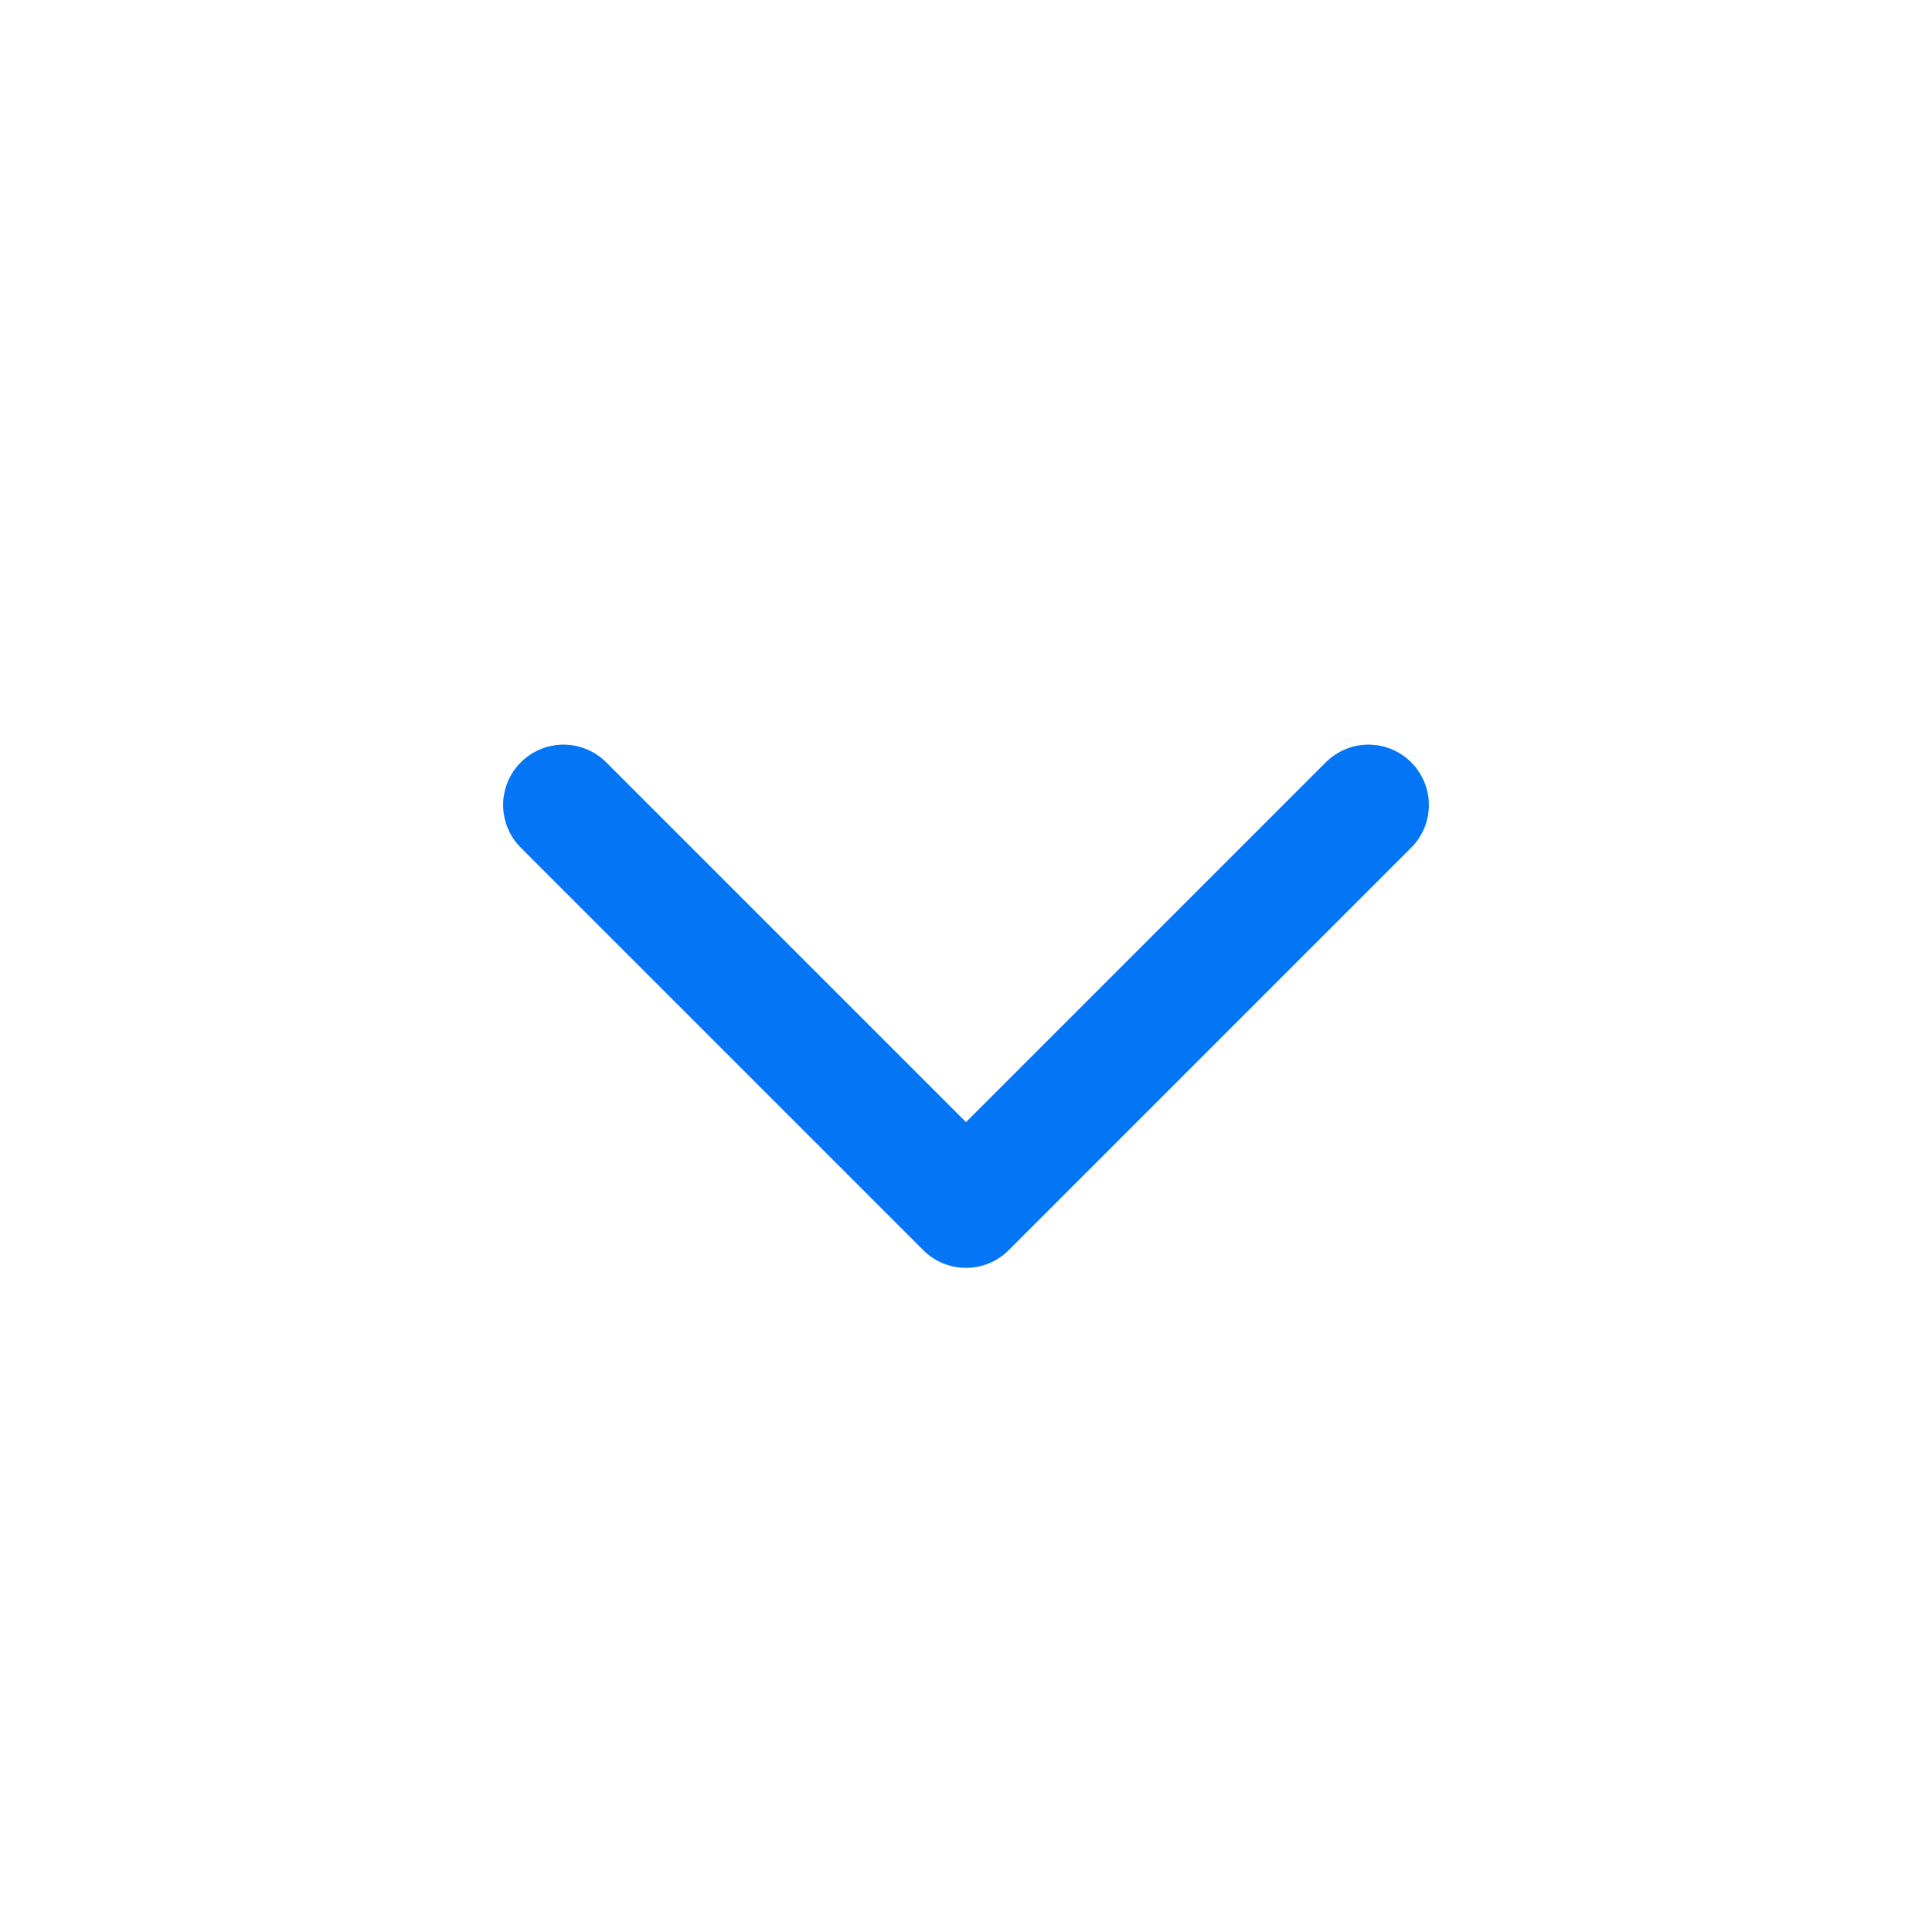
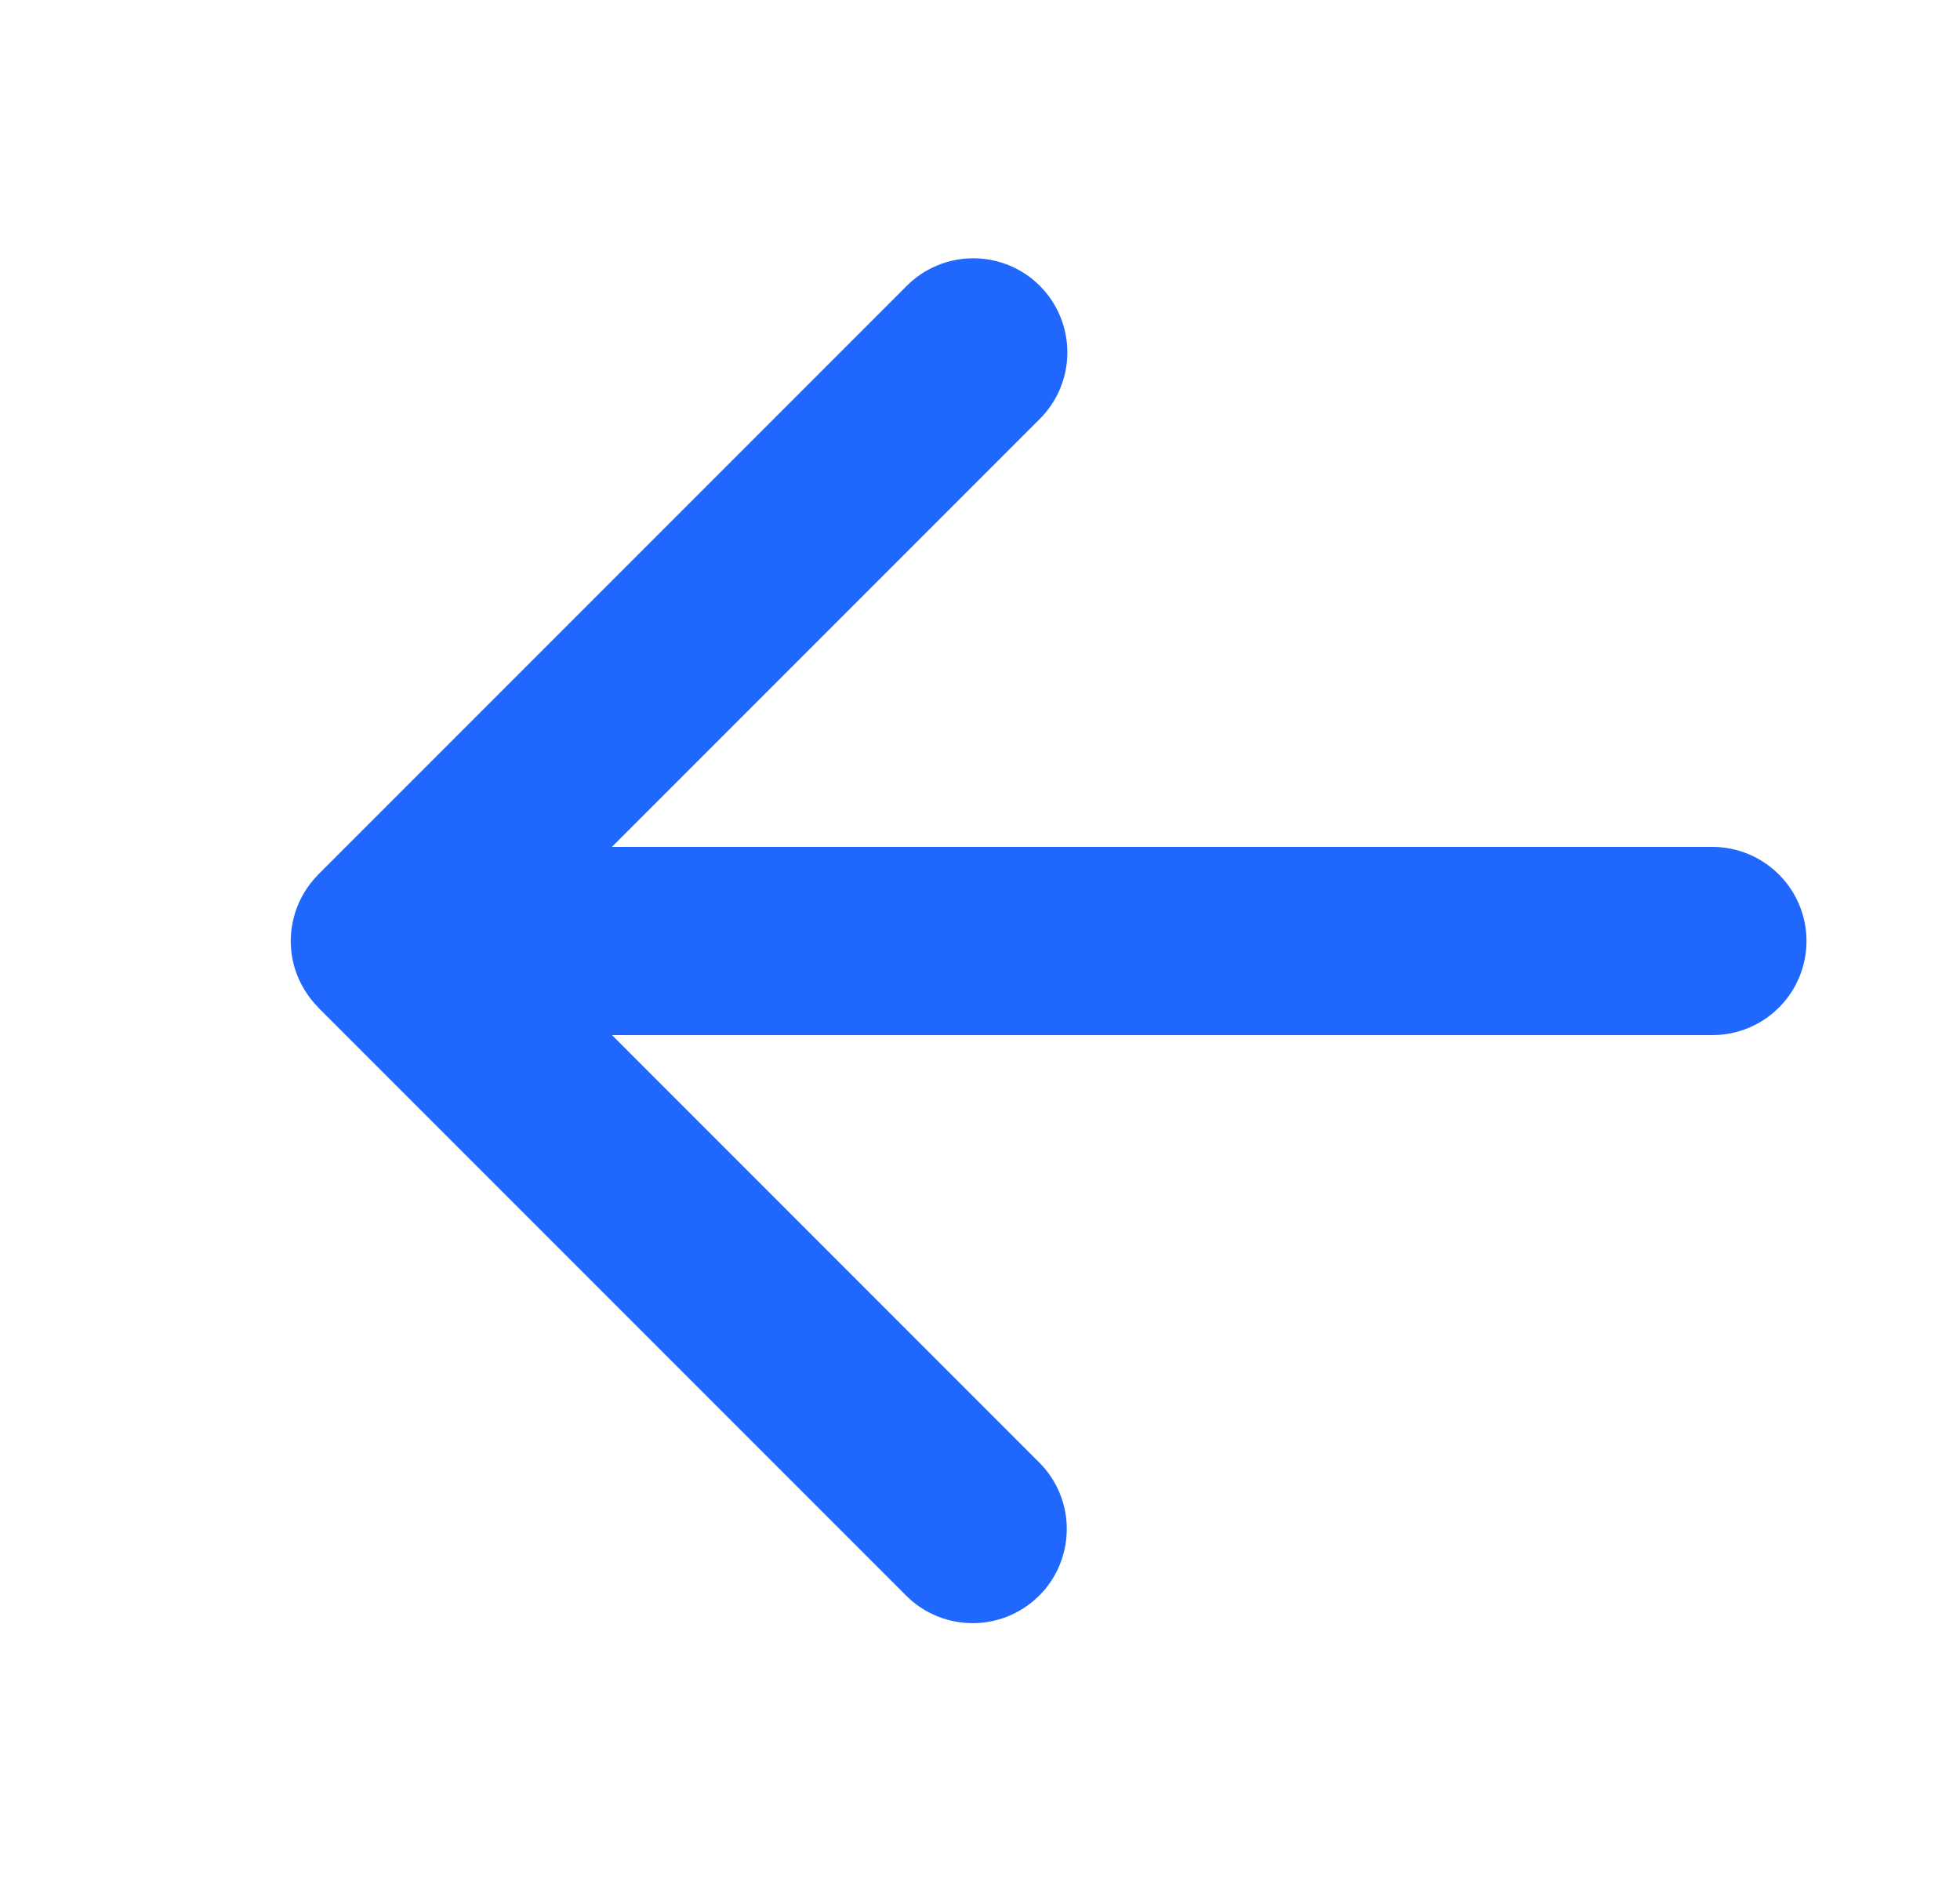
- <svg xmlns="http://www.w3.org/2000/svg" width="24" height="24" viewBox="0 0 24 24" fill="none">
-   <path d="M7 10L12 15L17 10" stroke="#0475F4" stroke-width="1.5" stroke-linecap="round" stroke-linejoin="round" />
+ <svg xmlns="http://www.w3.org/2000/svg" width="25" height="24" viewBox="0 0 25 24" fill="none">
+   <path fill-rule="evenodd" clip-rule="evenodd" d="M21.841 10.8H7.805L13.256 5.349C13.369 5.238 13.459 5.106 13.52 4.96C13.582 4.814 13.614 4.657 13.614 4.499C13.615 4.34 13.584 4.183 13.524 4.037C13.464 3.89 13.375 3.757 13.263 3.645C13.151 3.533 13.018 3.444 12.871 3.384C12.725 3.324 12.568 3.293 12.409 3.294C12.251 3.294 12.094 3.326 11.948 3.388C11.802 3.449 11.67 3.539 11.559 3.652L4.059 11.152C4.056 11.154 4.055 11.158 4.052 11.161C3.887 11.329 3.776 11.541 3.731 11.772C3.686 12.003 3.71 12.242 3.8 12.459C3.86 12.602 3.945 12.729 4.052 12.839L4.059 12.849L11.559 20.349C11.794 20.583 12.101 20.699 12.407 20.699C12.644 20.699 12.876 20.629 13.073 20.497C13.271 20.365 13.425 20.178 13.515 19.959C13.606 19.739 13.63 19.498 13.584 19.265C13.538 19.033 13.424 18.819 13.256 18.651L7.806 13.2H21.842C22.16 13.2 22.465 13.074 22.69 12.849C22.916 12.624 23.042 12.318 23.042 12C23.042 11.682 22.916 11.377 22.69 11.152C22.465 10.927 22.16 10.8 21.842 10.8" fill="#1F67FD" />
</svg>
